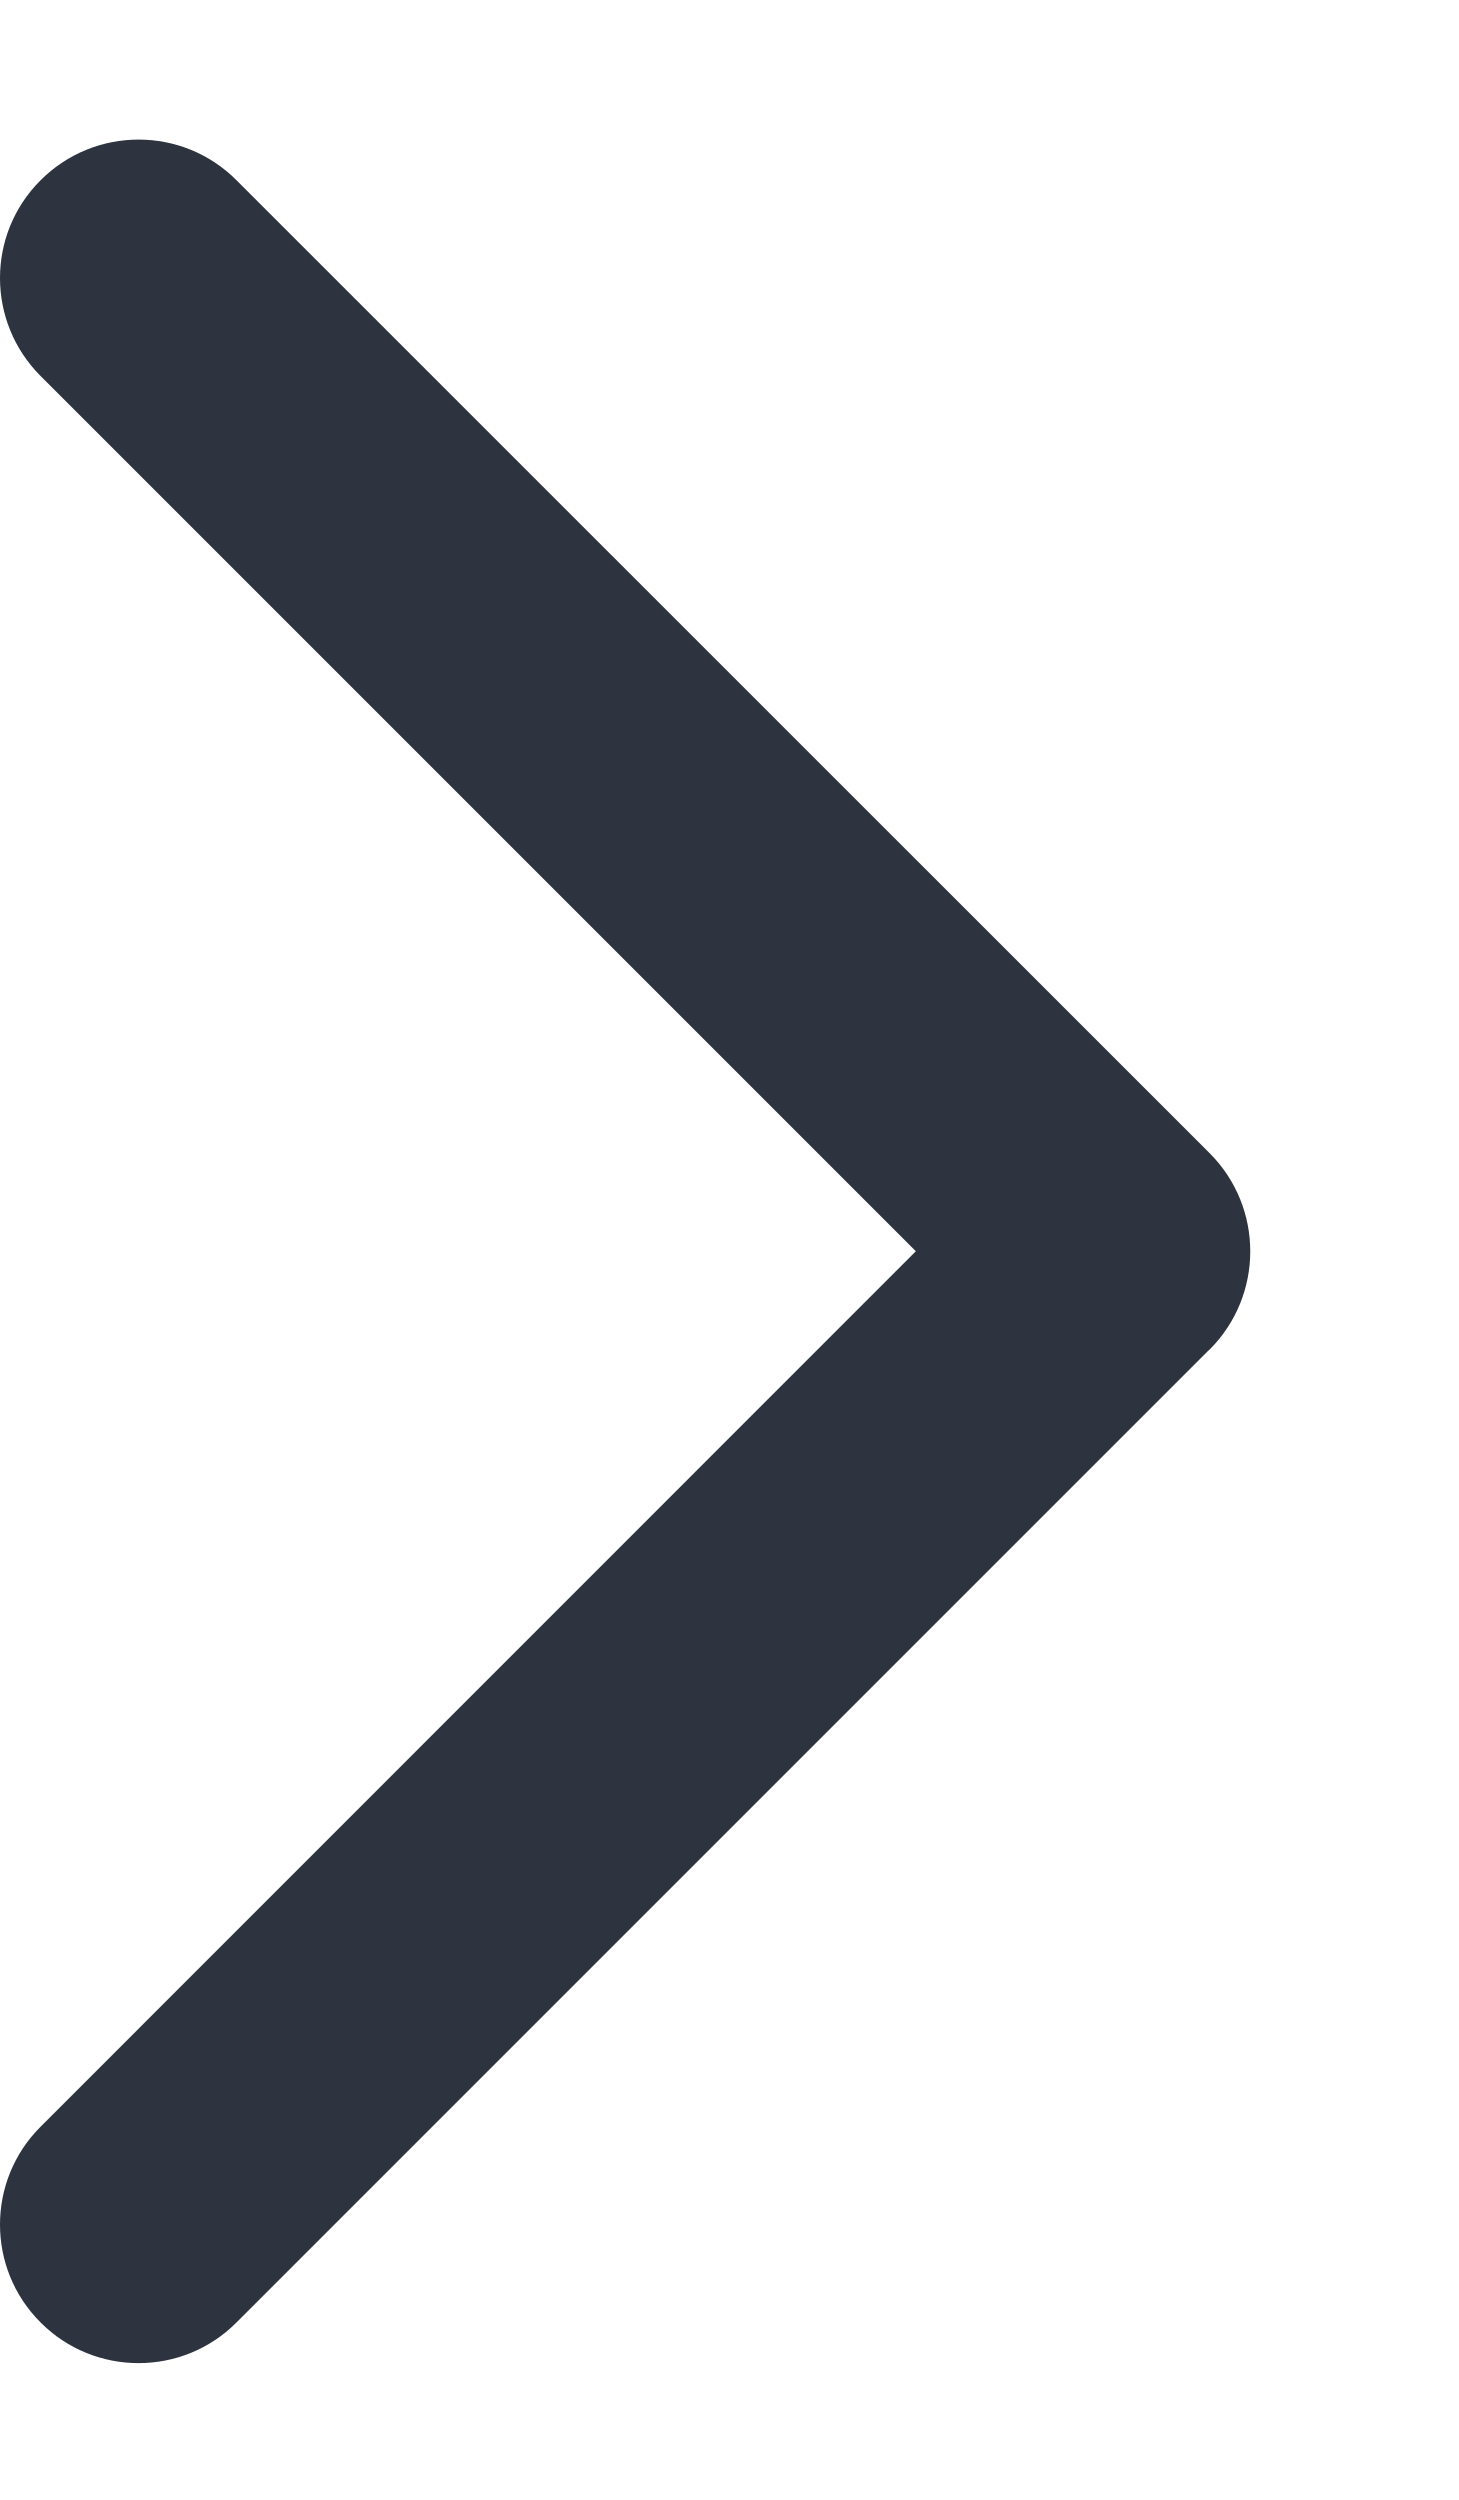
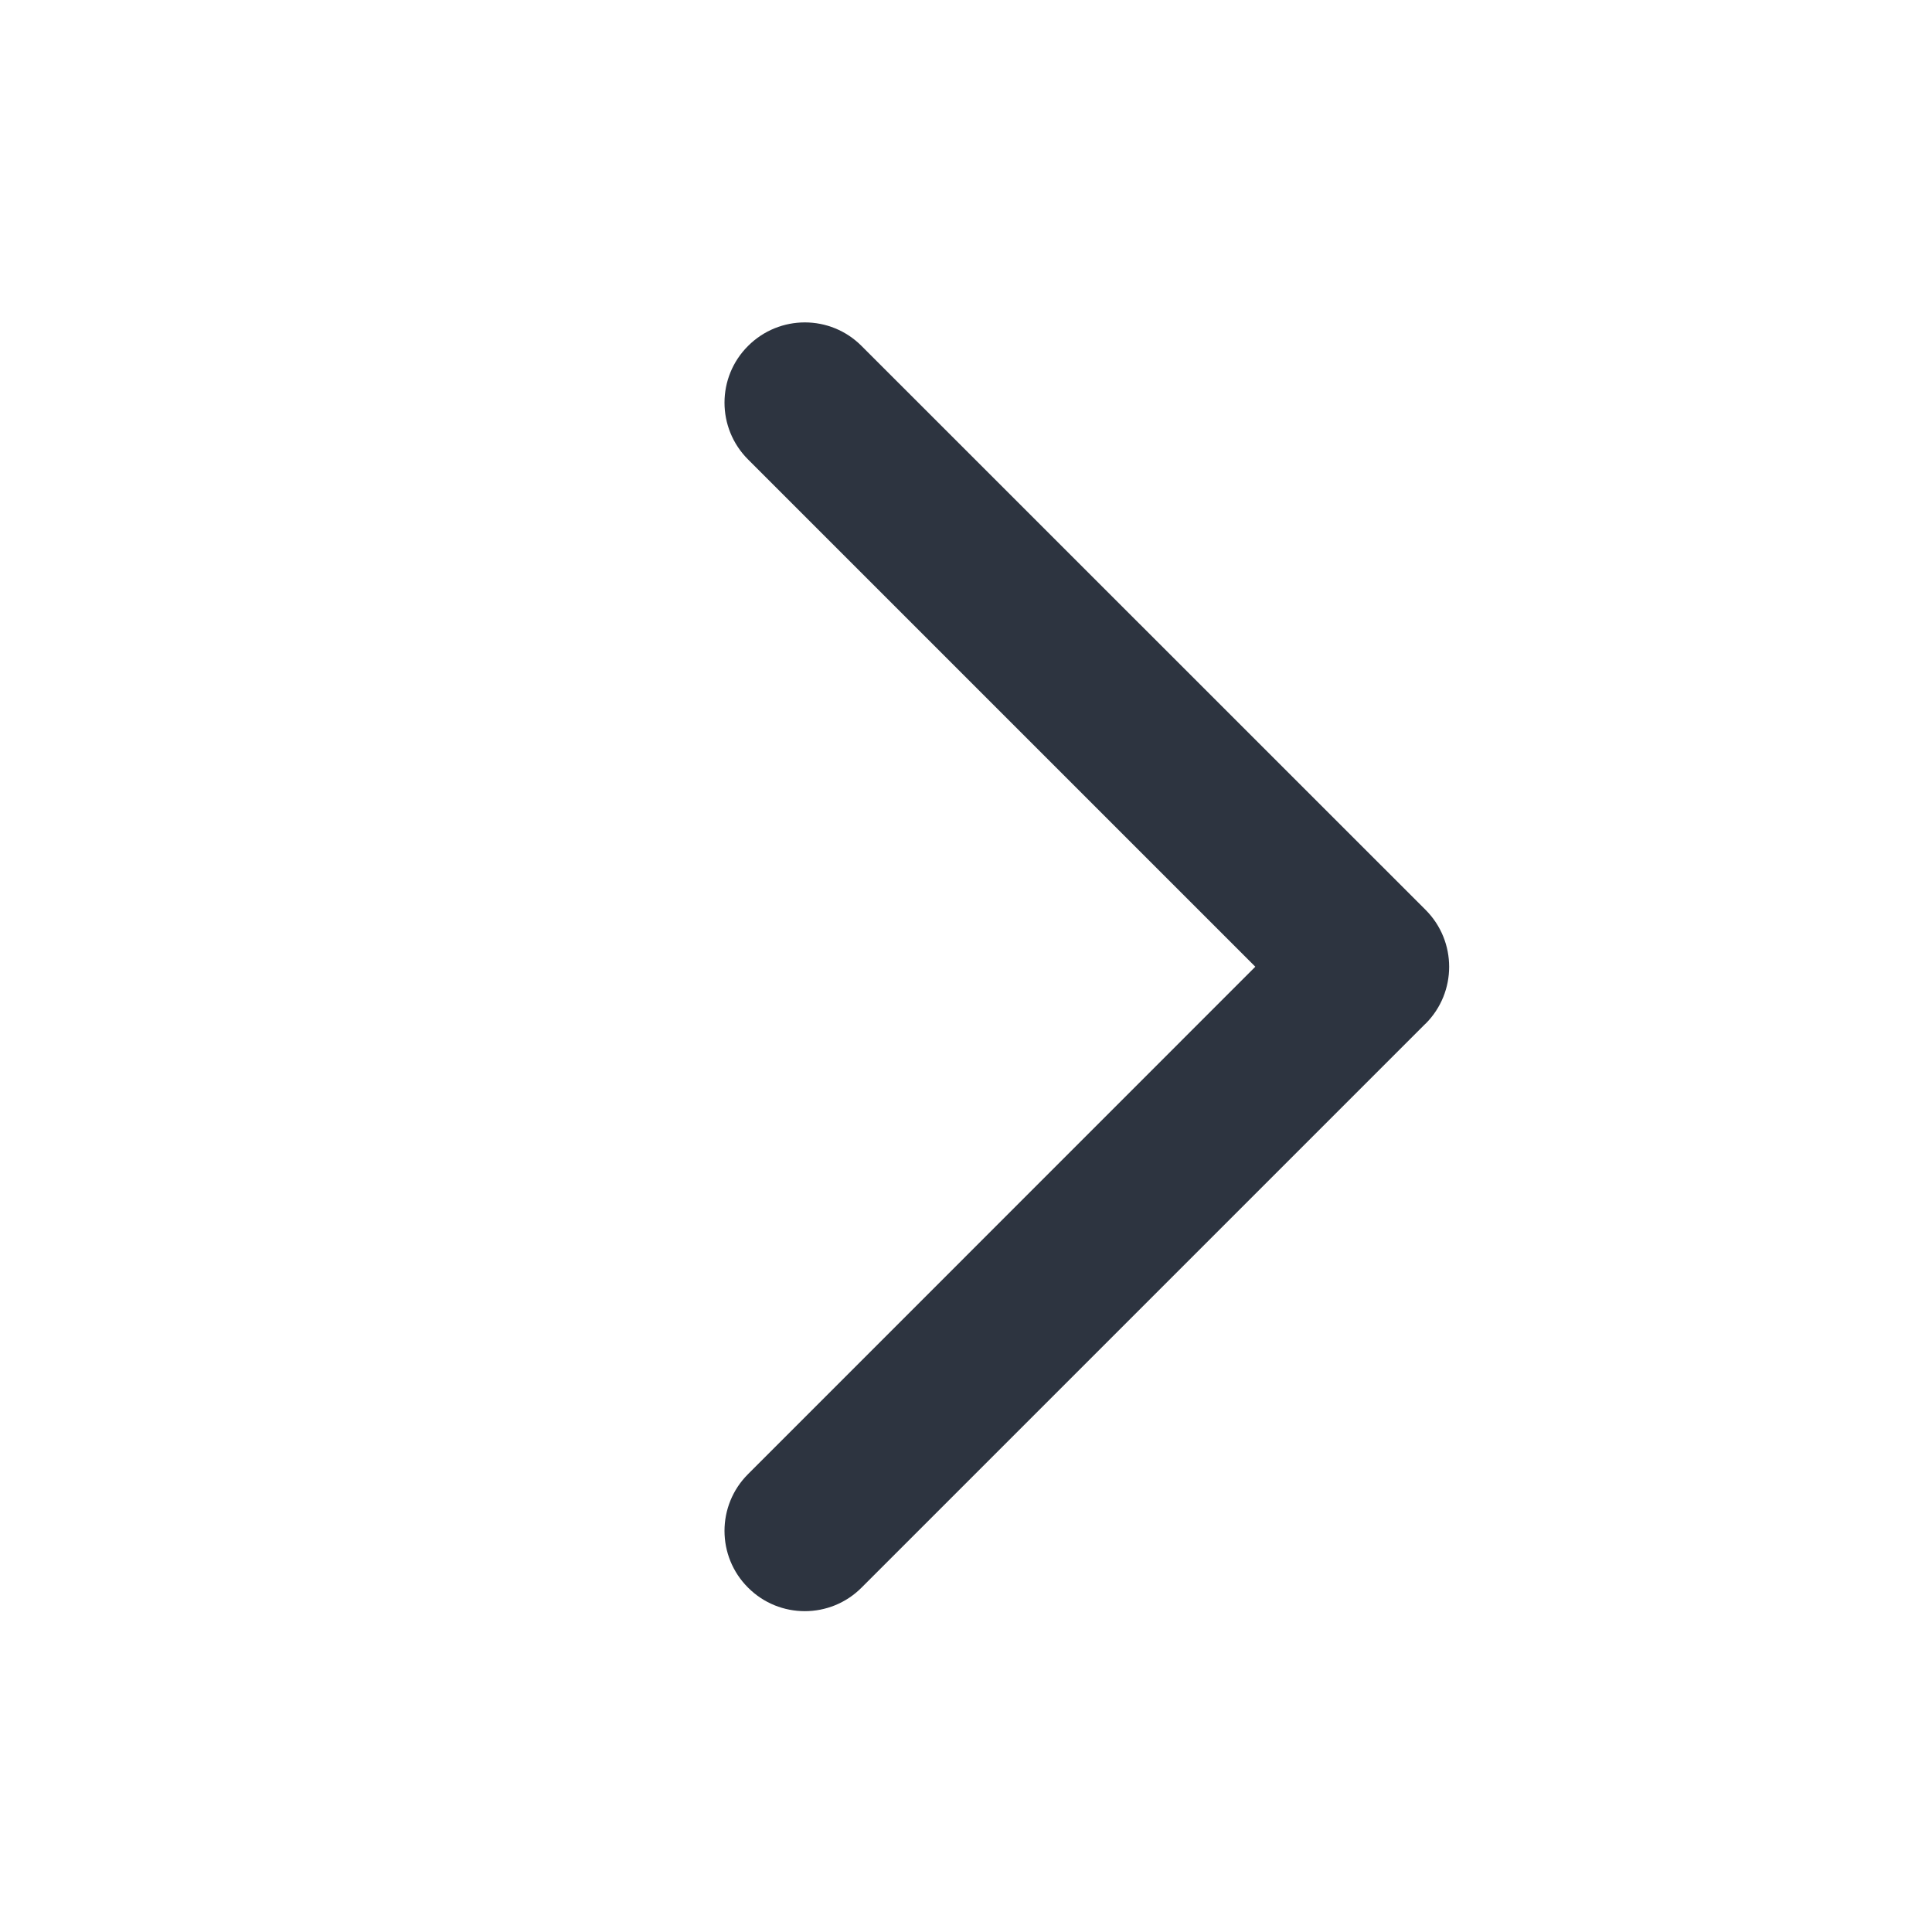
- <svg xmlns="http://www.w3.org/2000/svg" width="7" height="12" viewBox="0 0 7 12" fill="none">
-   <path fill-rule="evenodd" clip-rule="evenodd" d="M1.135 0.865C0.876 0.605 0.455 0.605 0.195 0.865C-0.065 1.124 -0.065 1.545 0.195 1.805L4.396 6.006L0.195 10.208C-0.065 10.467 -0.065 10.889 0.195 11.148C0.454 11.408 0.876 11.408 1.135 11.148L5.804 6.479C5.805 6.479 5.806 6.478 5.807 6.477C6.066 6.217 6.066 5.796 5.807 5.536L1.135 0.865Z" fill="#2D3440" />
+ <svg xmlns="http://www.w3.org/2000/svg" width="16" height="16" viewBox="0 0 16 16" fill="none">
+   <path fill-rule="evenodd" clip-rule="evenodd" d="M7.135 2.865C6.876 2.605 6.455 2.605 6.195 2.865C5.935 3.124 5.935 3.545 6.195 3.805L10.396 8.006L6.195 12.208C5.935 12.467 5.935 12.889 6.195 13.148C6.454 13.408 6.876 13.408 7.135 13.148L11.804 8.479C11.805 8.479 11.806 8.478 11.807 8.477C12.066 8.217 12.066 7.796 11.807 7.536L7.135 2.865Z" fill="#2D3440" />
</svg>
